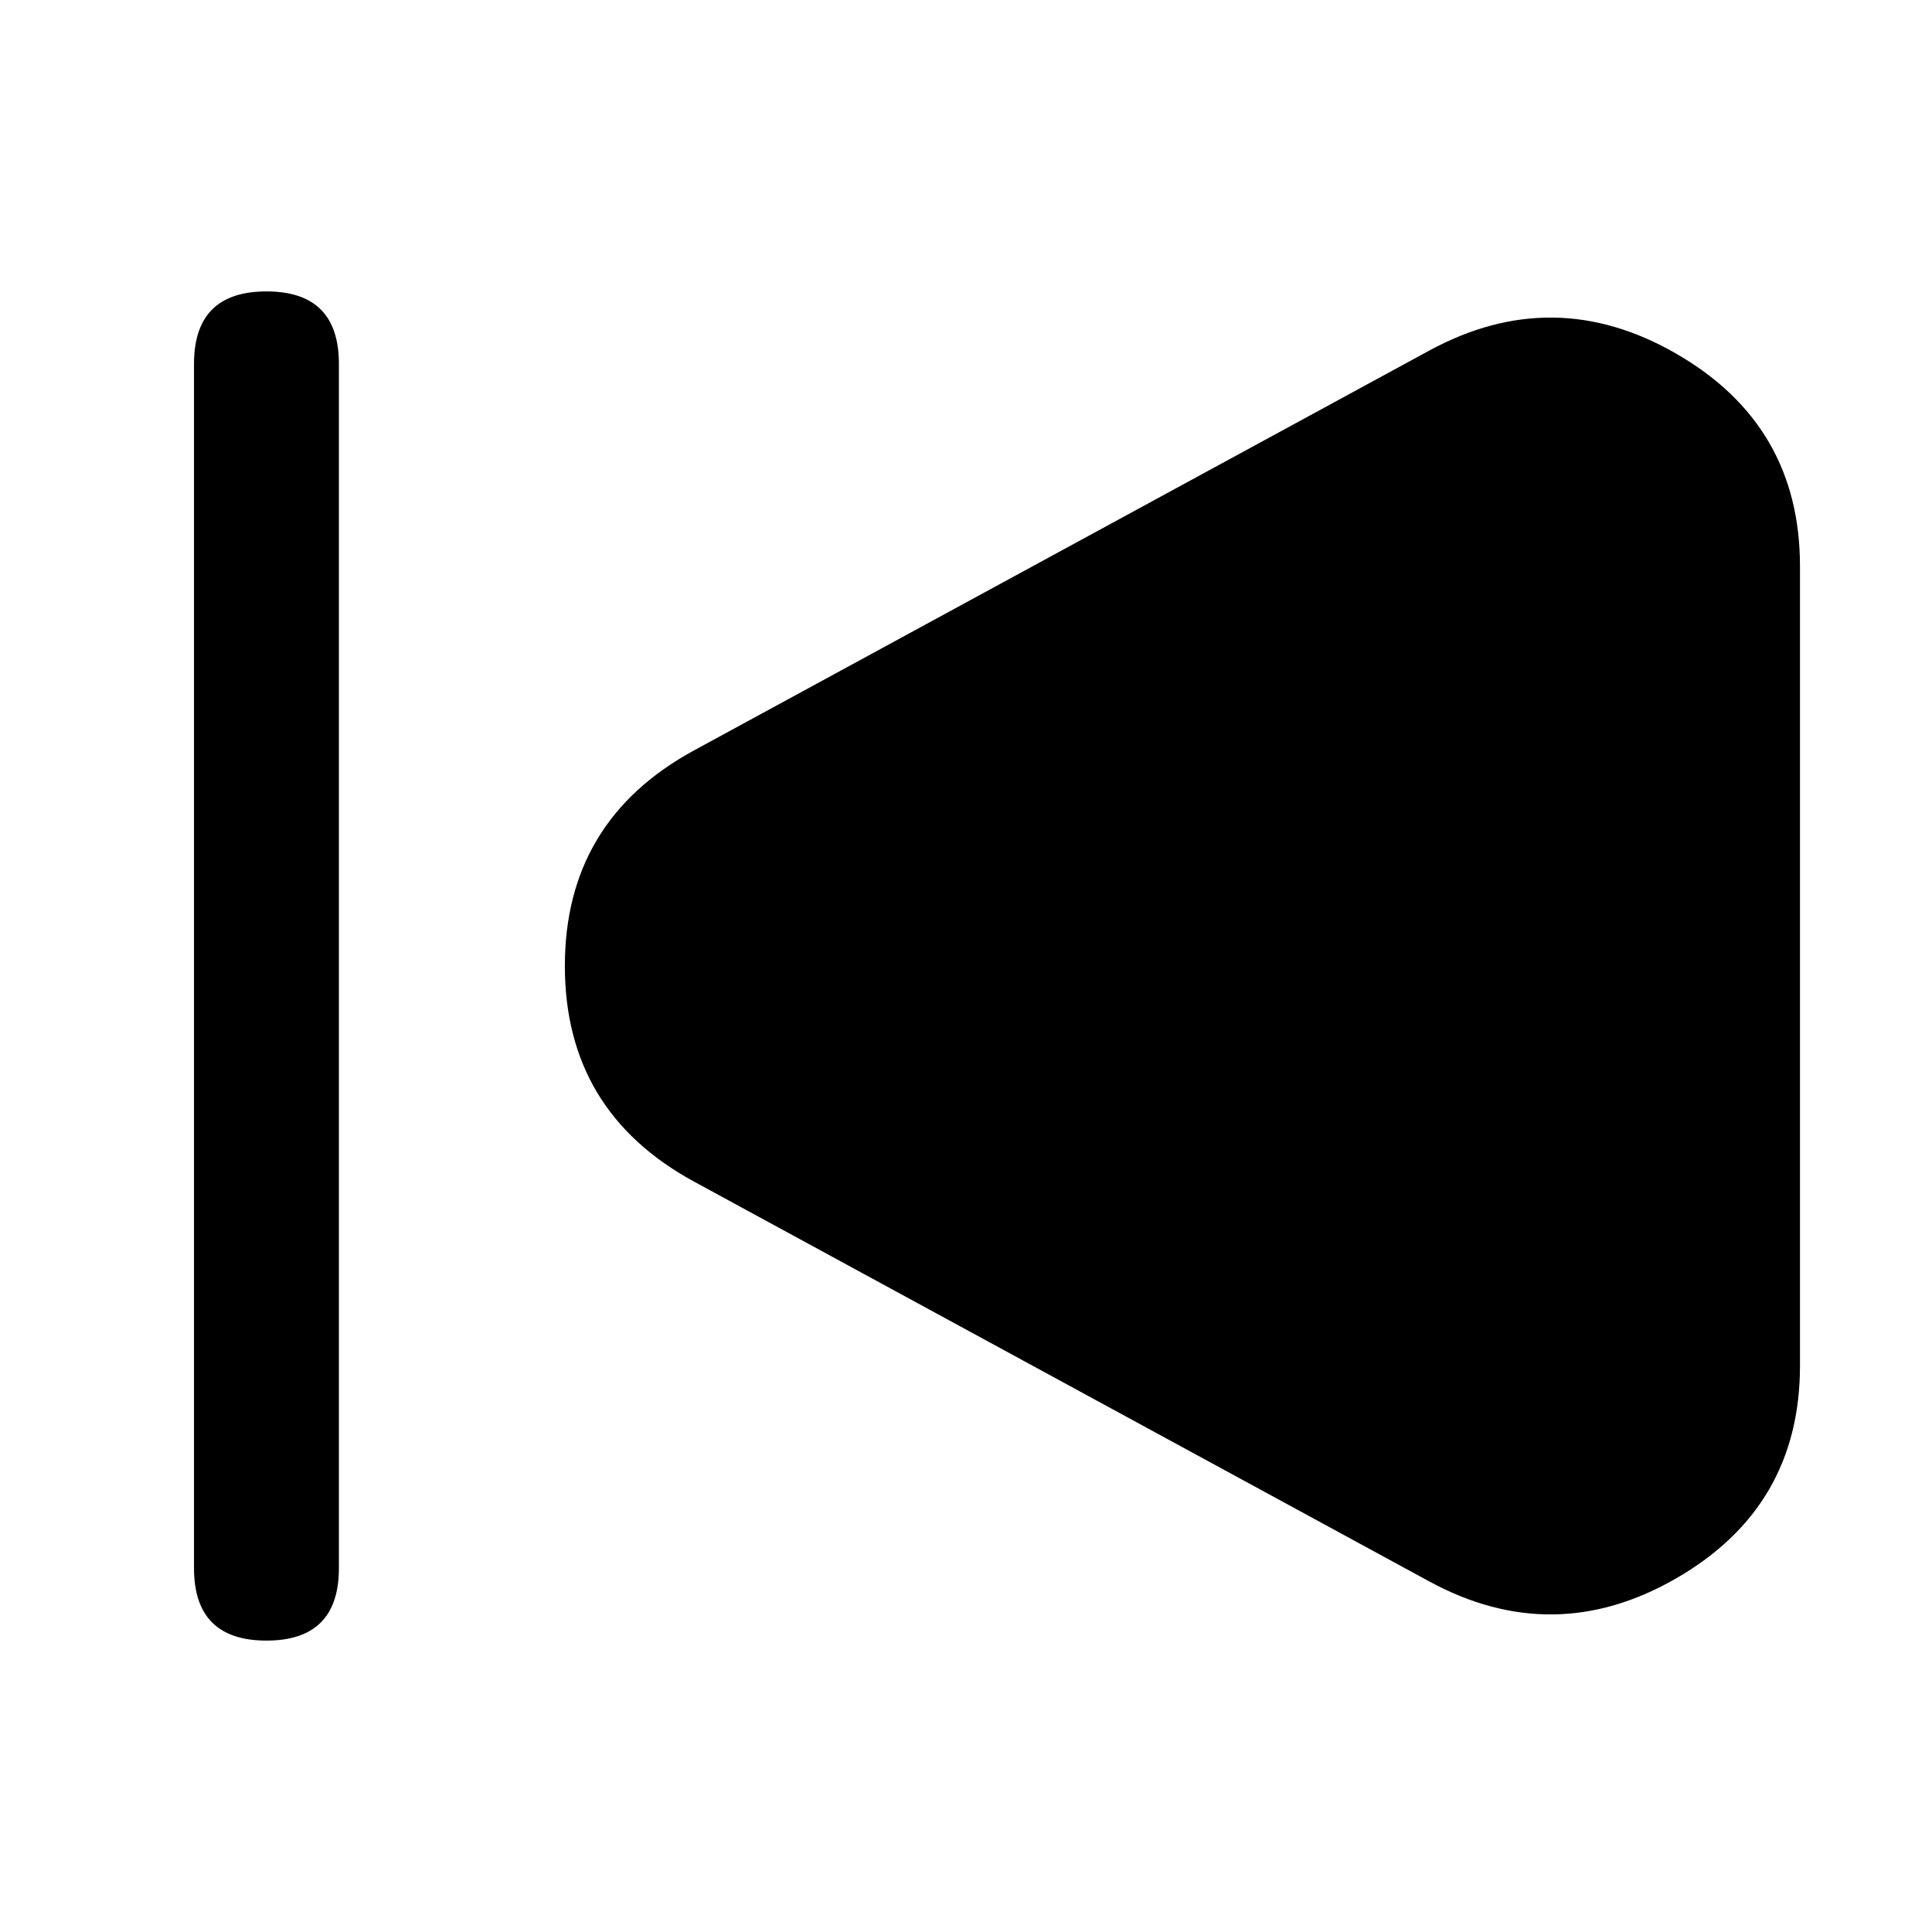
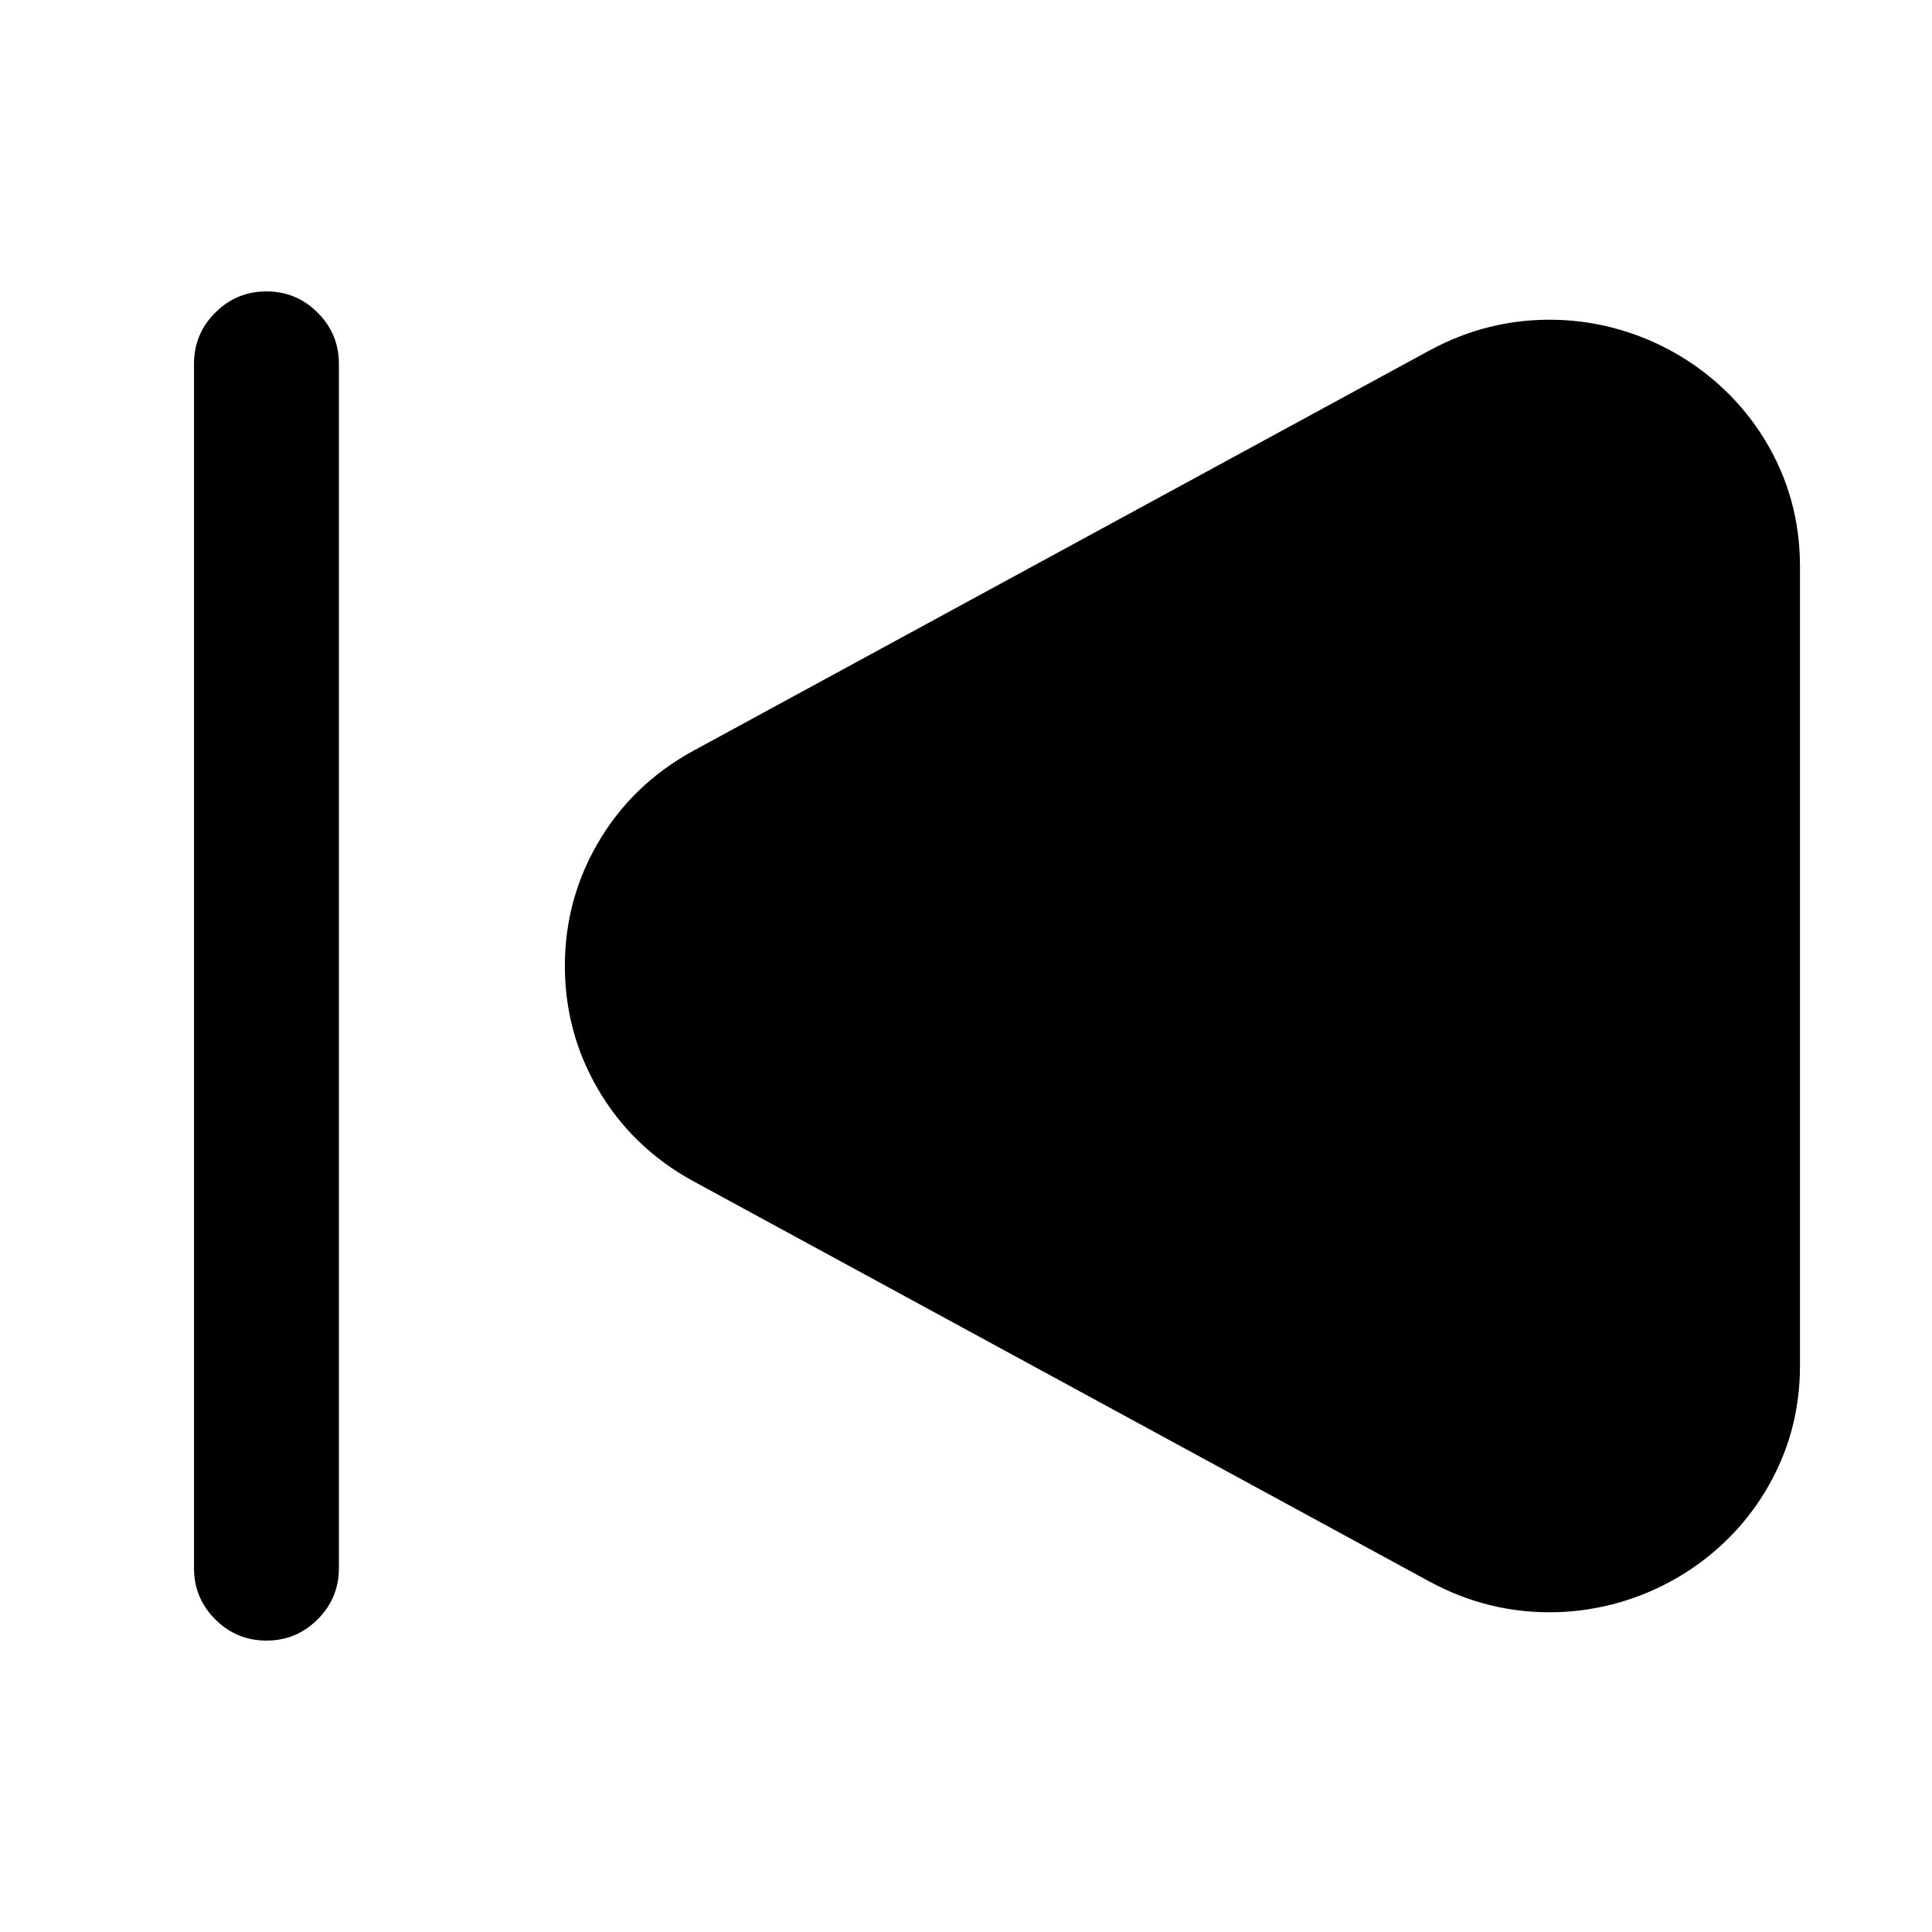
<svg viewBox="0 0 24 24" fill="none">
-   <path d="M8.621 9.322 17.753 4.356Q19.299 3.516 20.822 4.393Q22.36 5.279 22.36 7.034V16.966Q22.36 18.721 20.822 19.607Q19.299 20.484 17.753 19.644L8.621 14.678Q7.017 13.805 7.017 12Q7.017 10.195 8.621 9.322ZM4.21 4.52V19.48Q4.21 20.38 3.31 20.38Q2.41 20.38 2.41 19.48V4.52Q2.41 3.62 3.31 3.62Q4.21 3.62 4.21 4.52Z" fill="currentColor" />
+   <path d="M17.753 4.356Q18.502 3.949 19.341 3.973C20.399 4.004 21.381 4.571 21.924 5.465Q22.36 6.182 22.36 7.034V16.966Q22.36 17.818 21.924 18.535C21.381 19.429 20.399 19.996 19.341 20.027Q18.502 20.051 17.753 19.644L8.621 14.678Q7.848 14.258 7.42 13.516Q7.017 12.815 7.017 12Q7.017 11.185 7.42 10.484Q7.848 9.742 8.621 9.322L17.753 4.356ZM2.41 4.52Q2.41 4.147 2.674 3.884Q2.937 3.62 3.31 3.62Q3.683 3.62 3.946 3.884Q4.21 4.147 4.21 4.52V19.48Q4.21 19.853 3.946 20.116Q3.683 20.38 3.31 20.38Q2.937 20.38 2.674 20.116Q2.41 19.853 2.41 19.48V4.52Z" fill="currentColor" />
</svg>
